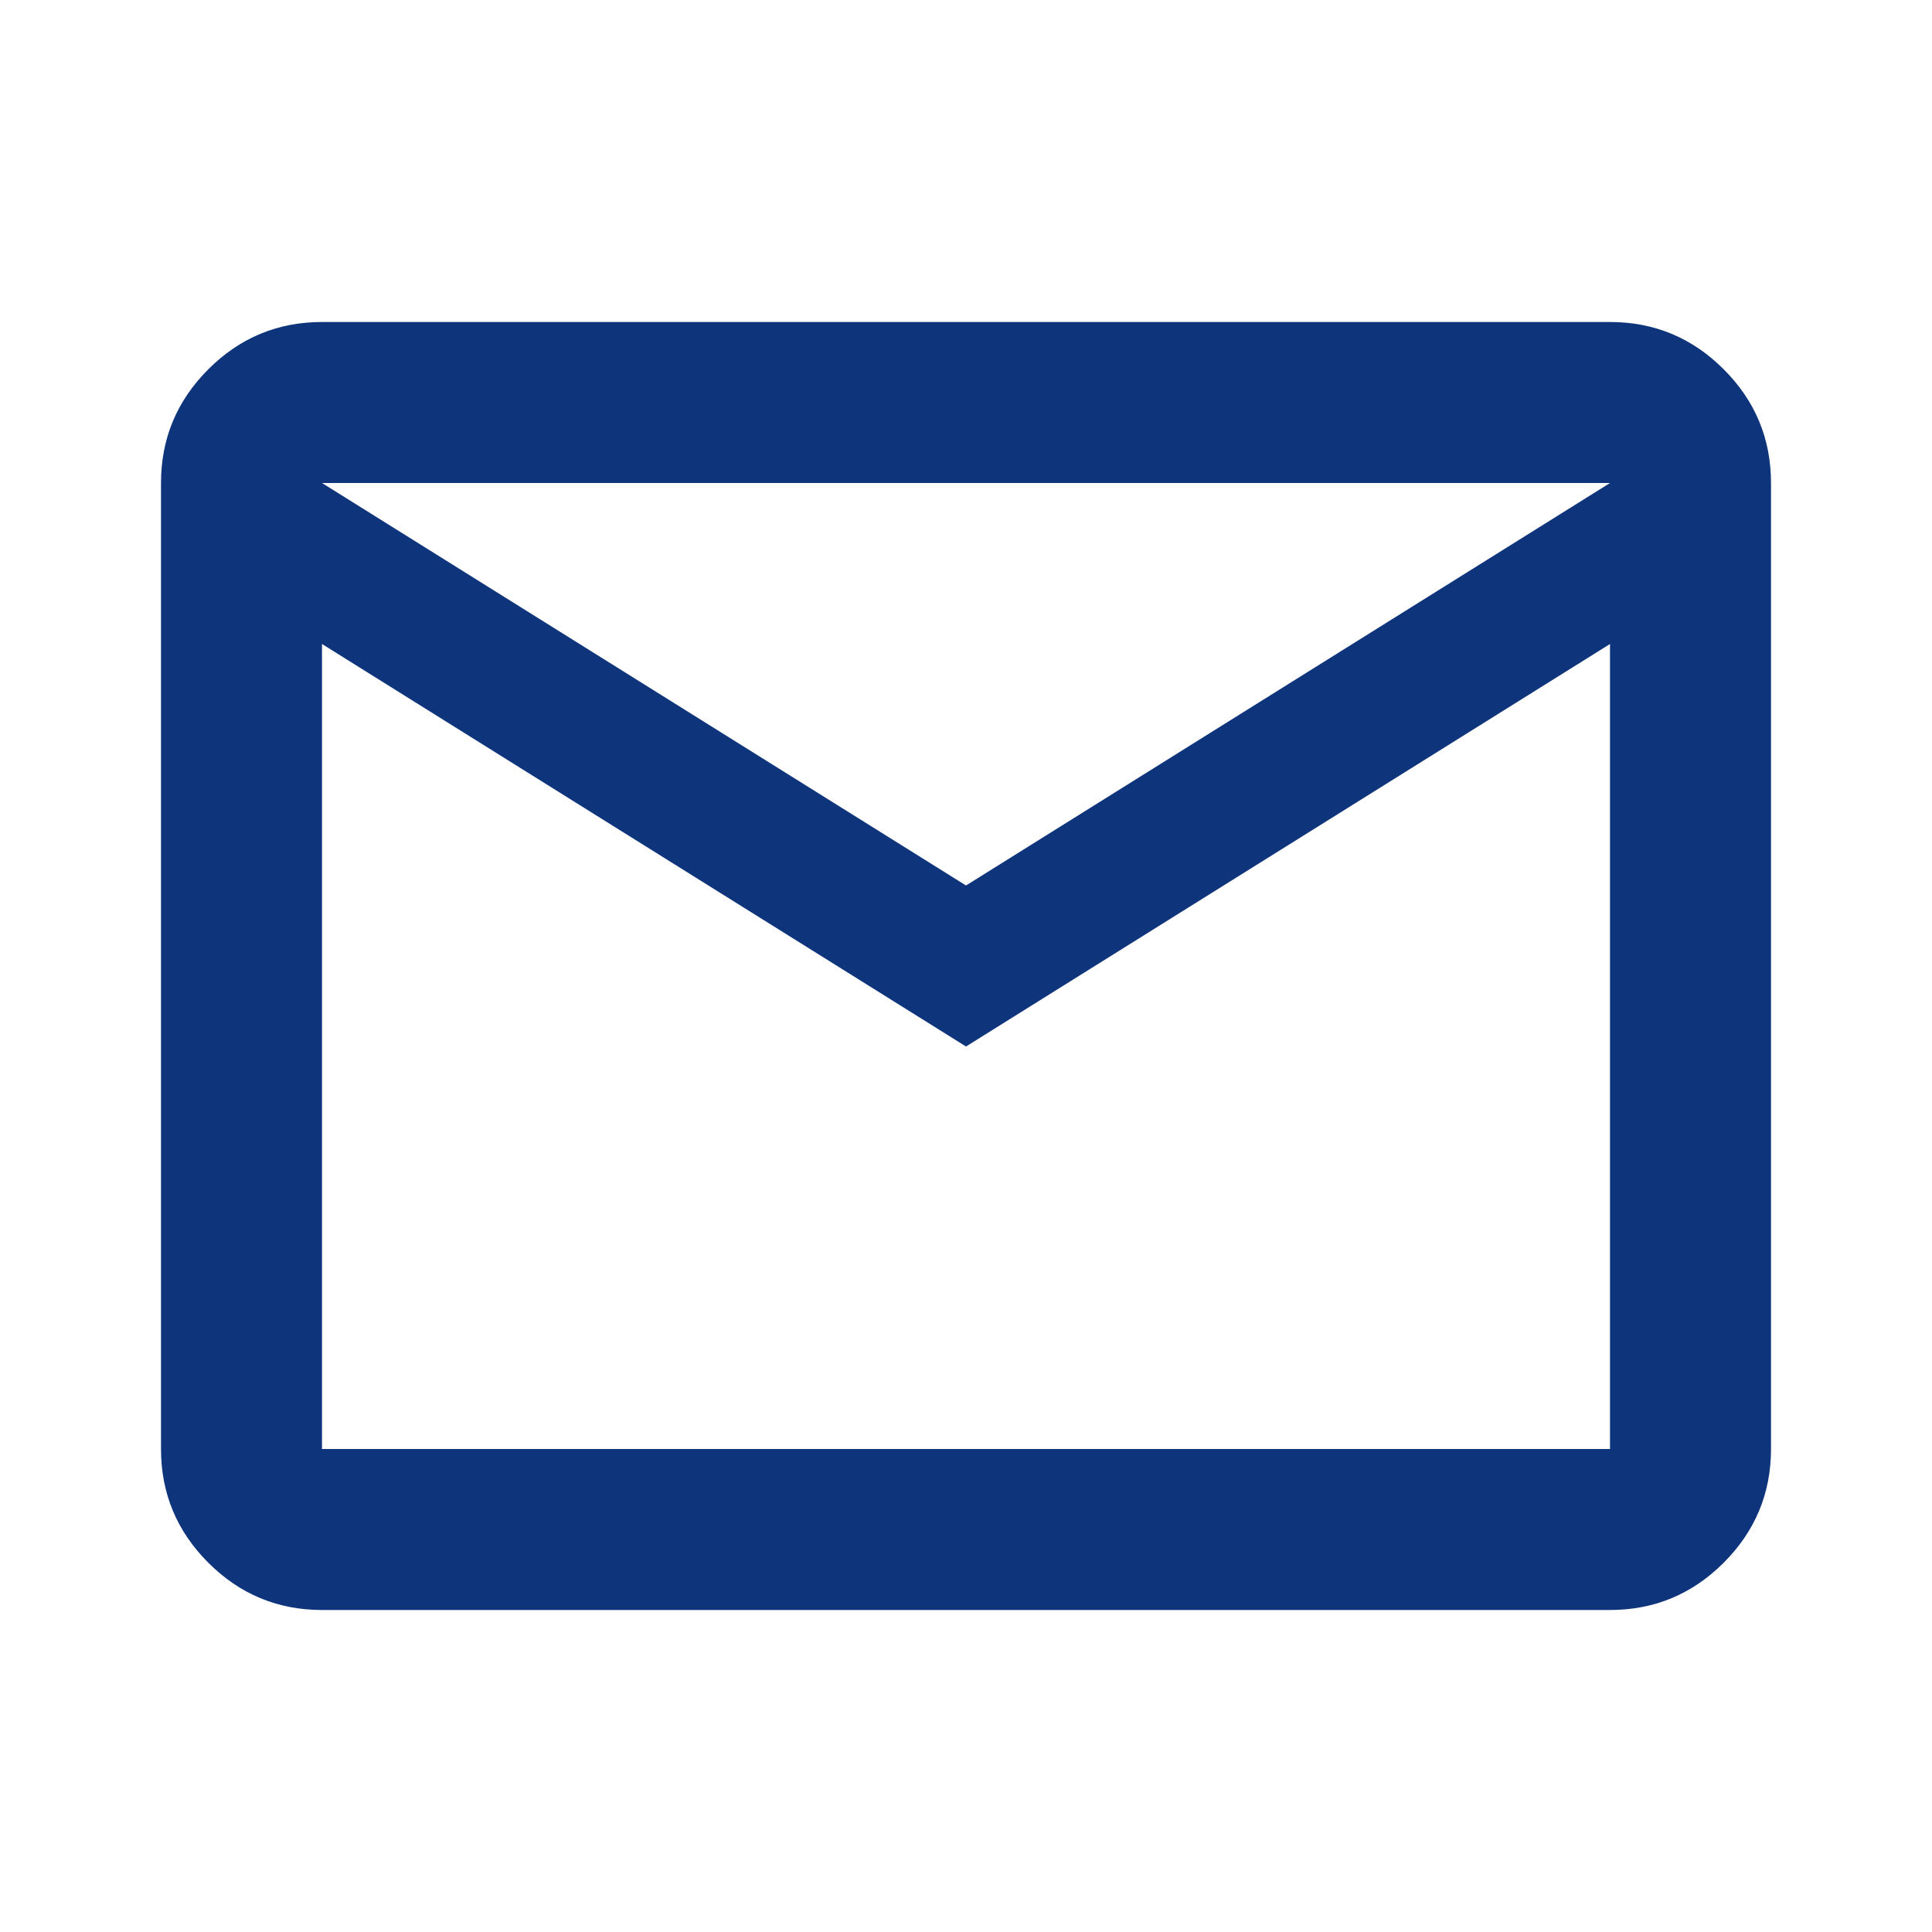
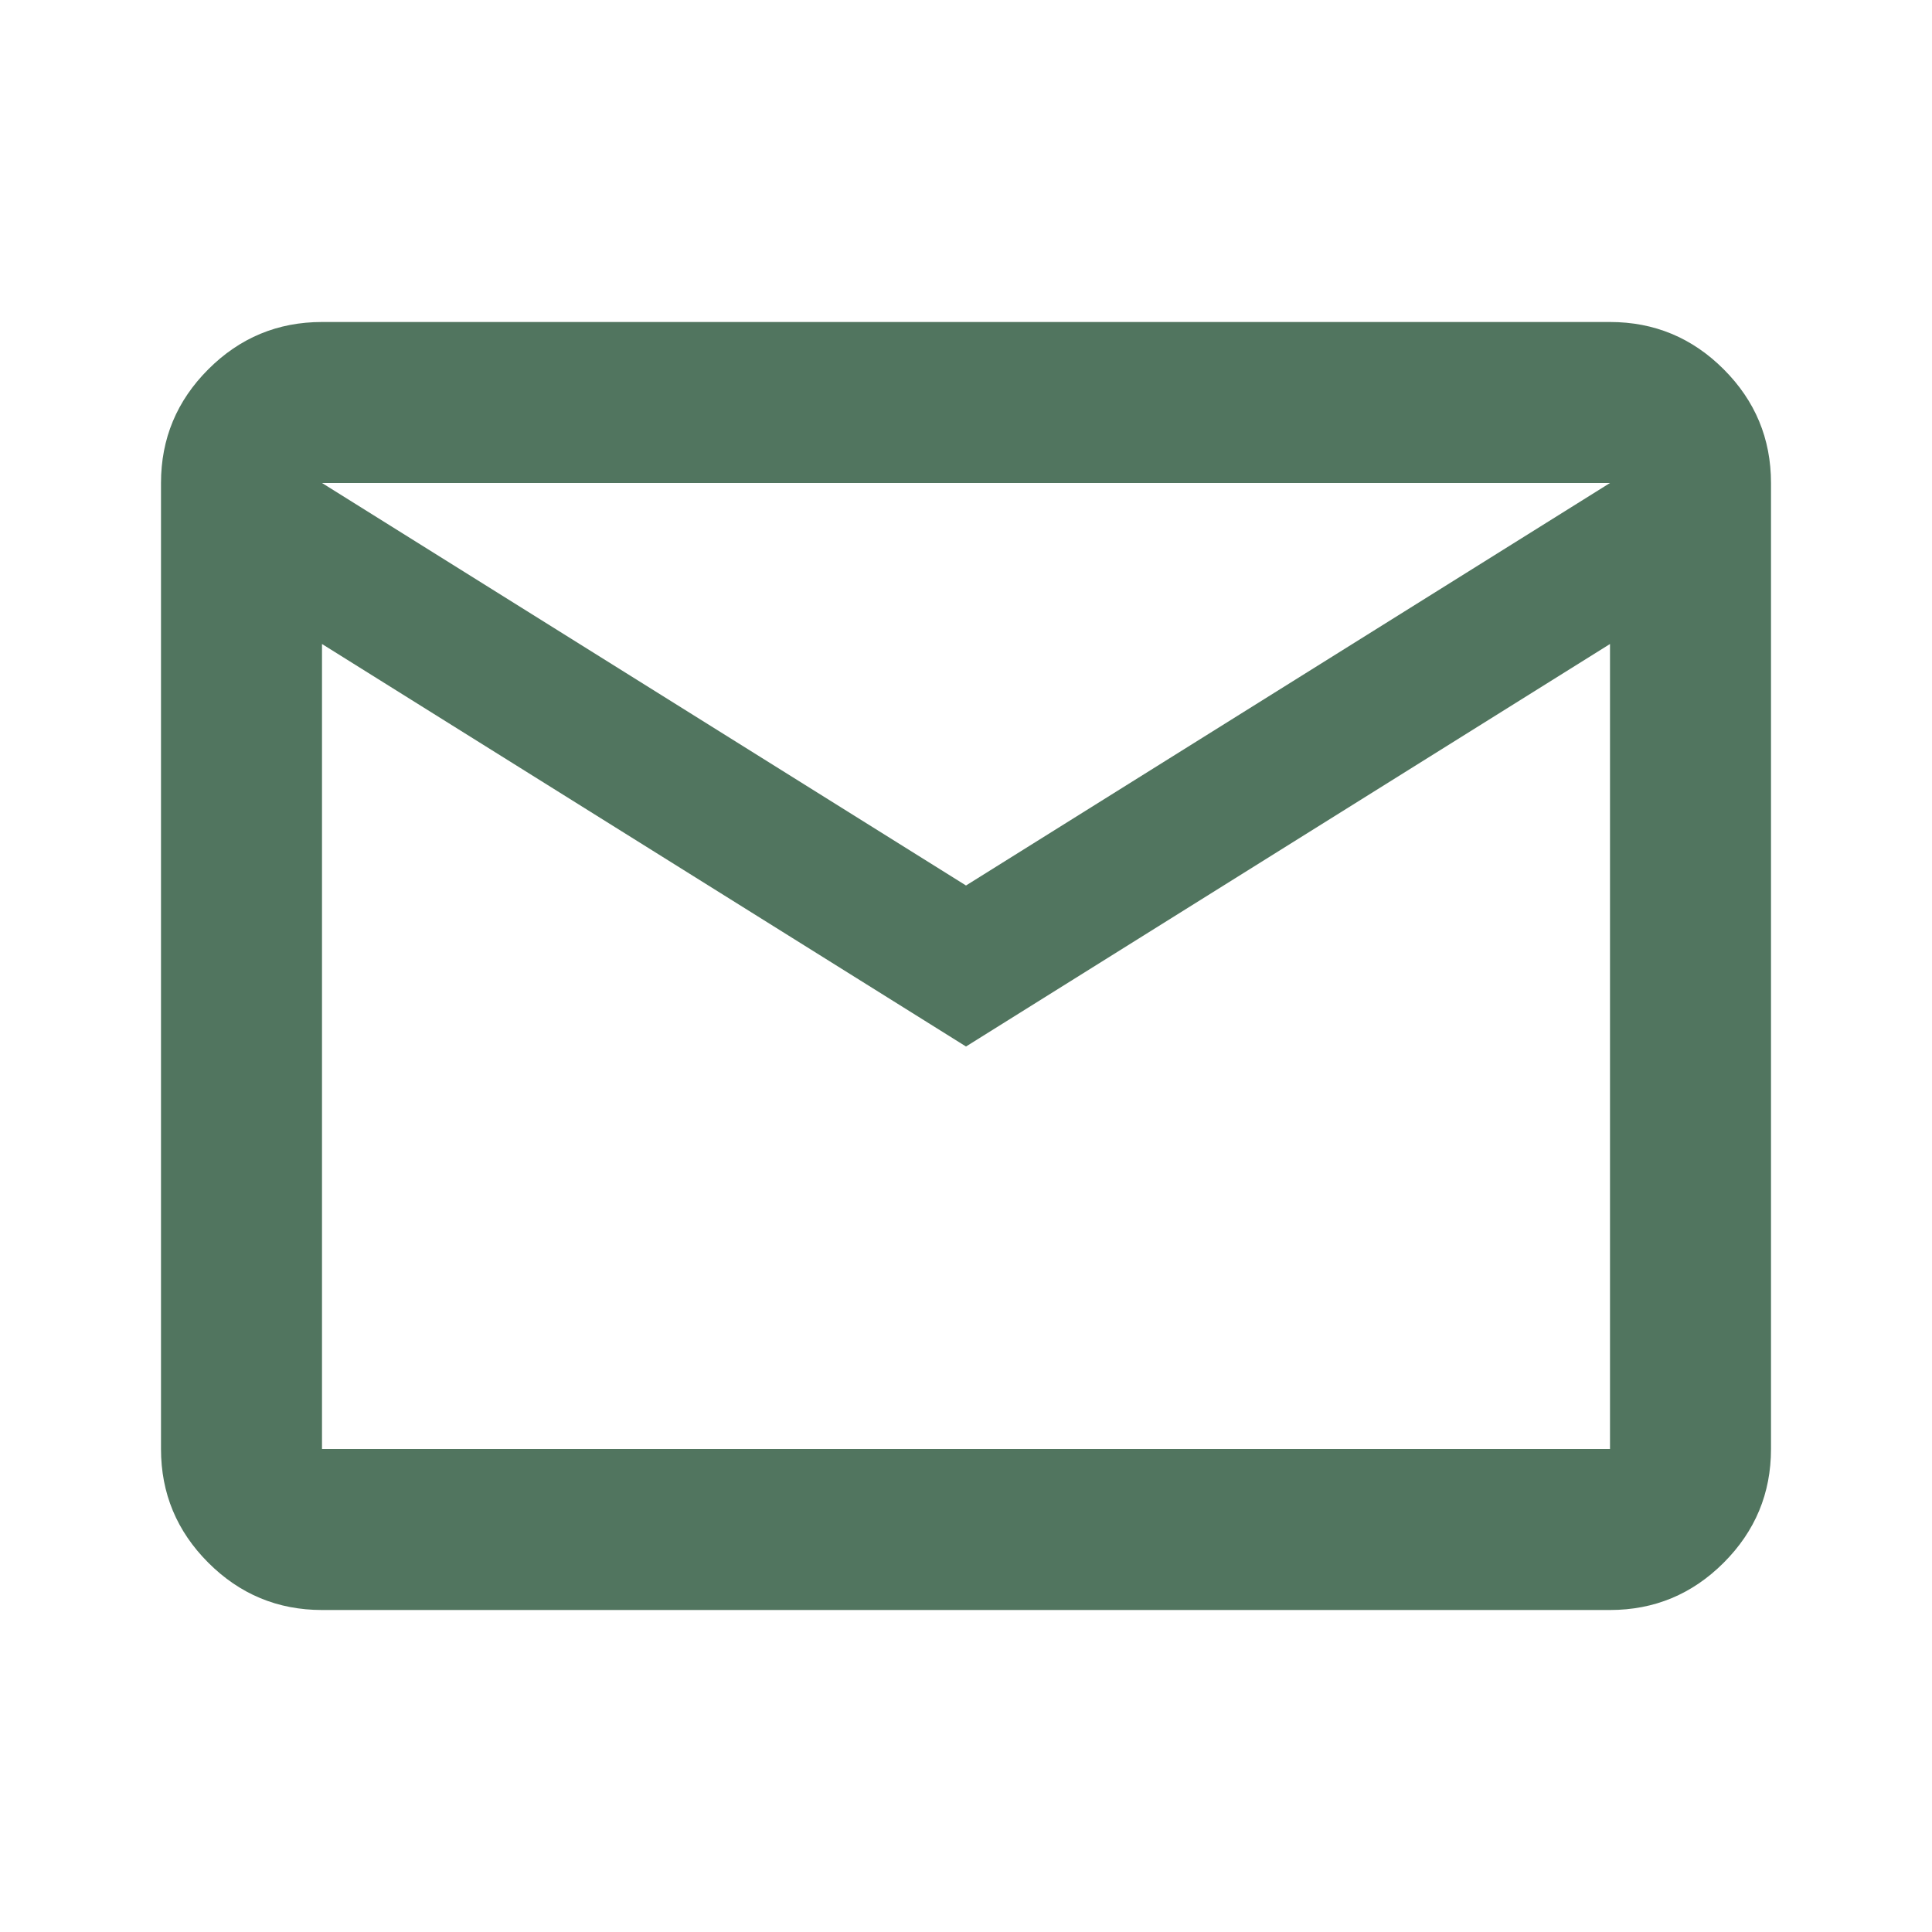
- <svg xmlns="http://www.w3.org/2000/svg" height="24px" viewBox="0 -960 960 960" width="24px" fill="#0E347C">
+ <svg xmlns="http://www.w3.org/2000/svg" height="24px" viewBox="0 -960 960 960" width="24px" fill="#51755F">
  <path d="M160-160q-33 0-56.5-23.5T80-240v-480q0-33 23.5-56.5T160-800h640q33 0 56.5 23.5T880-720v480q0 33-23.5 56.5T800-160H160Zm320-280L160-640v400h640v-400L480-440Zm0-80 320-200H160l320 200ZM160-640v-80 480-400Z" />
</svg>
